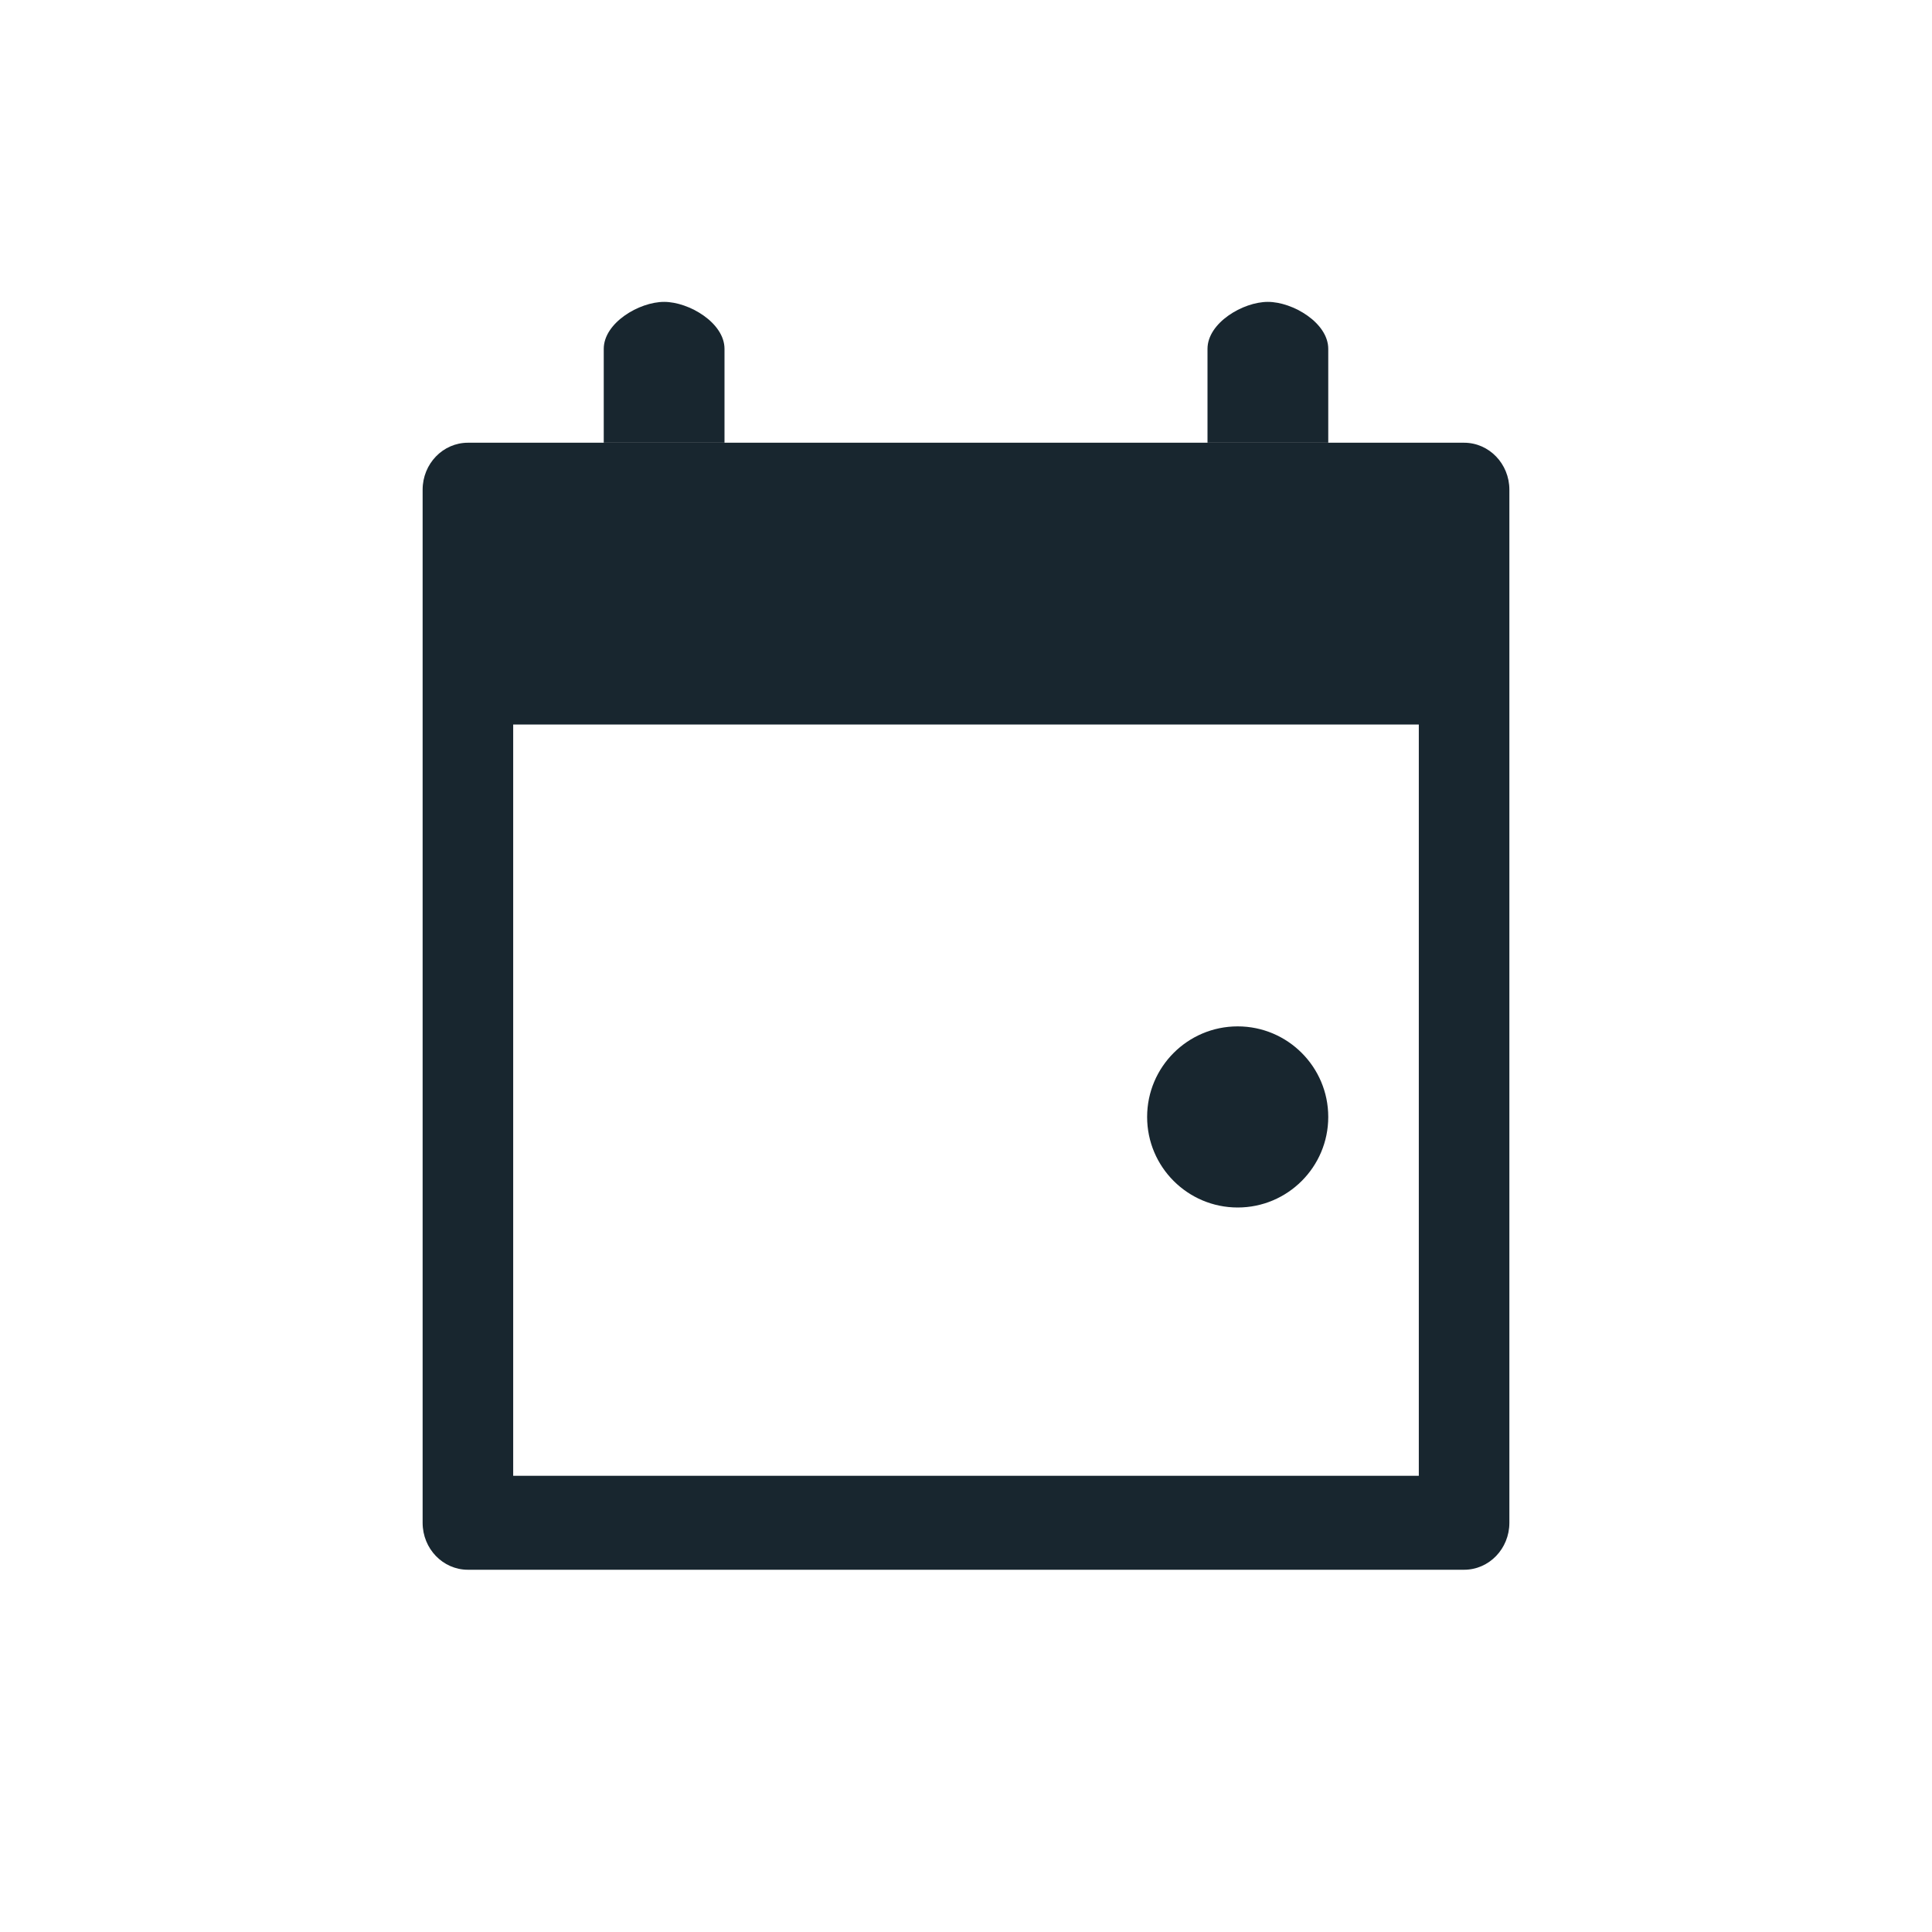
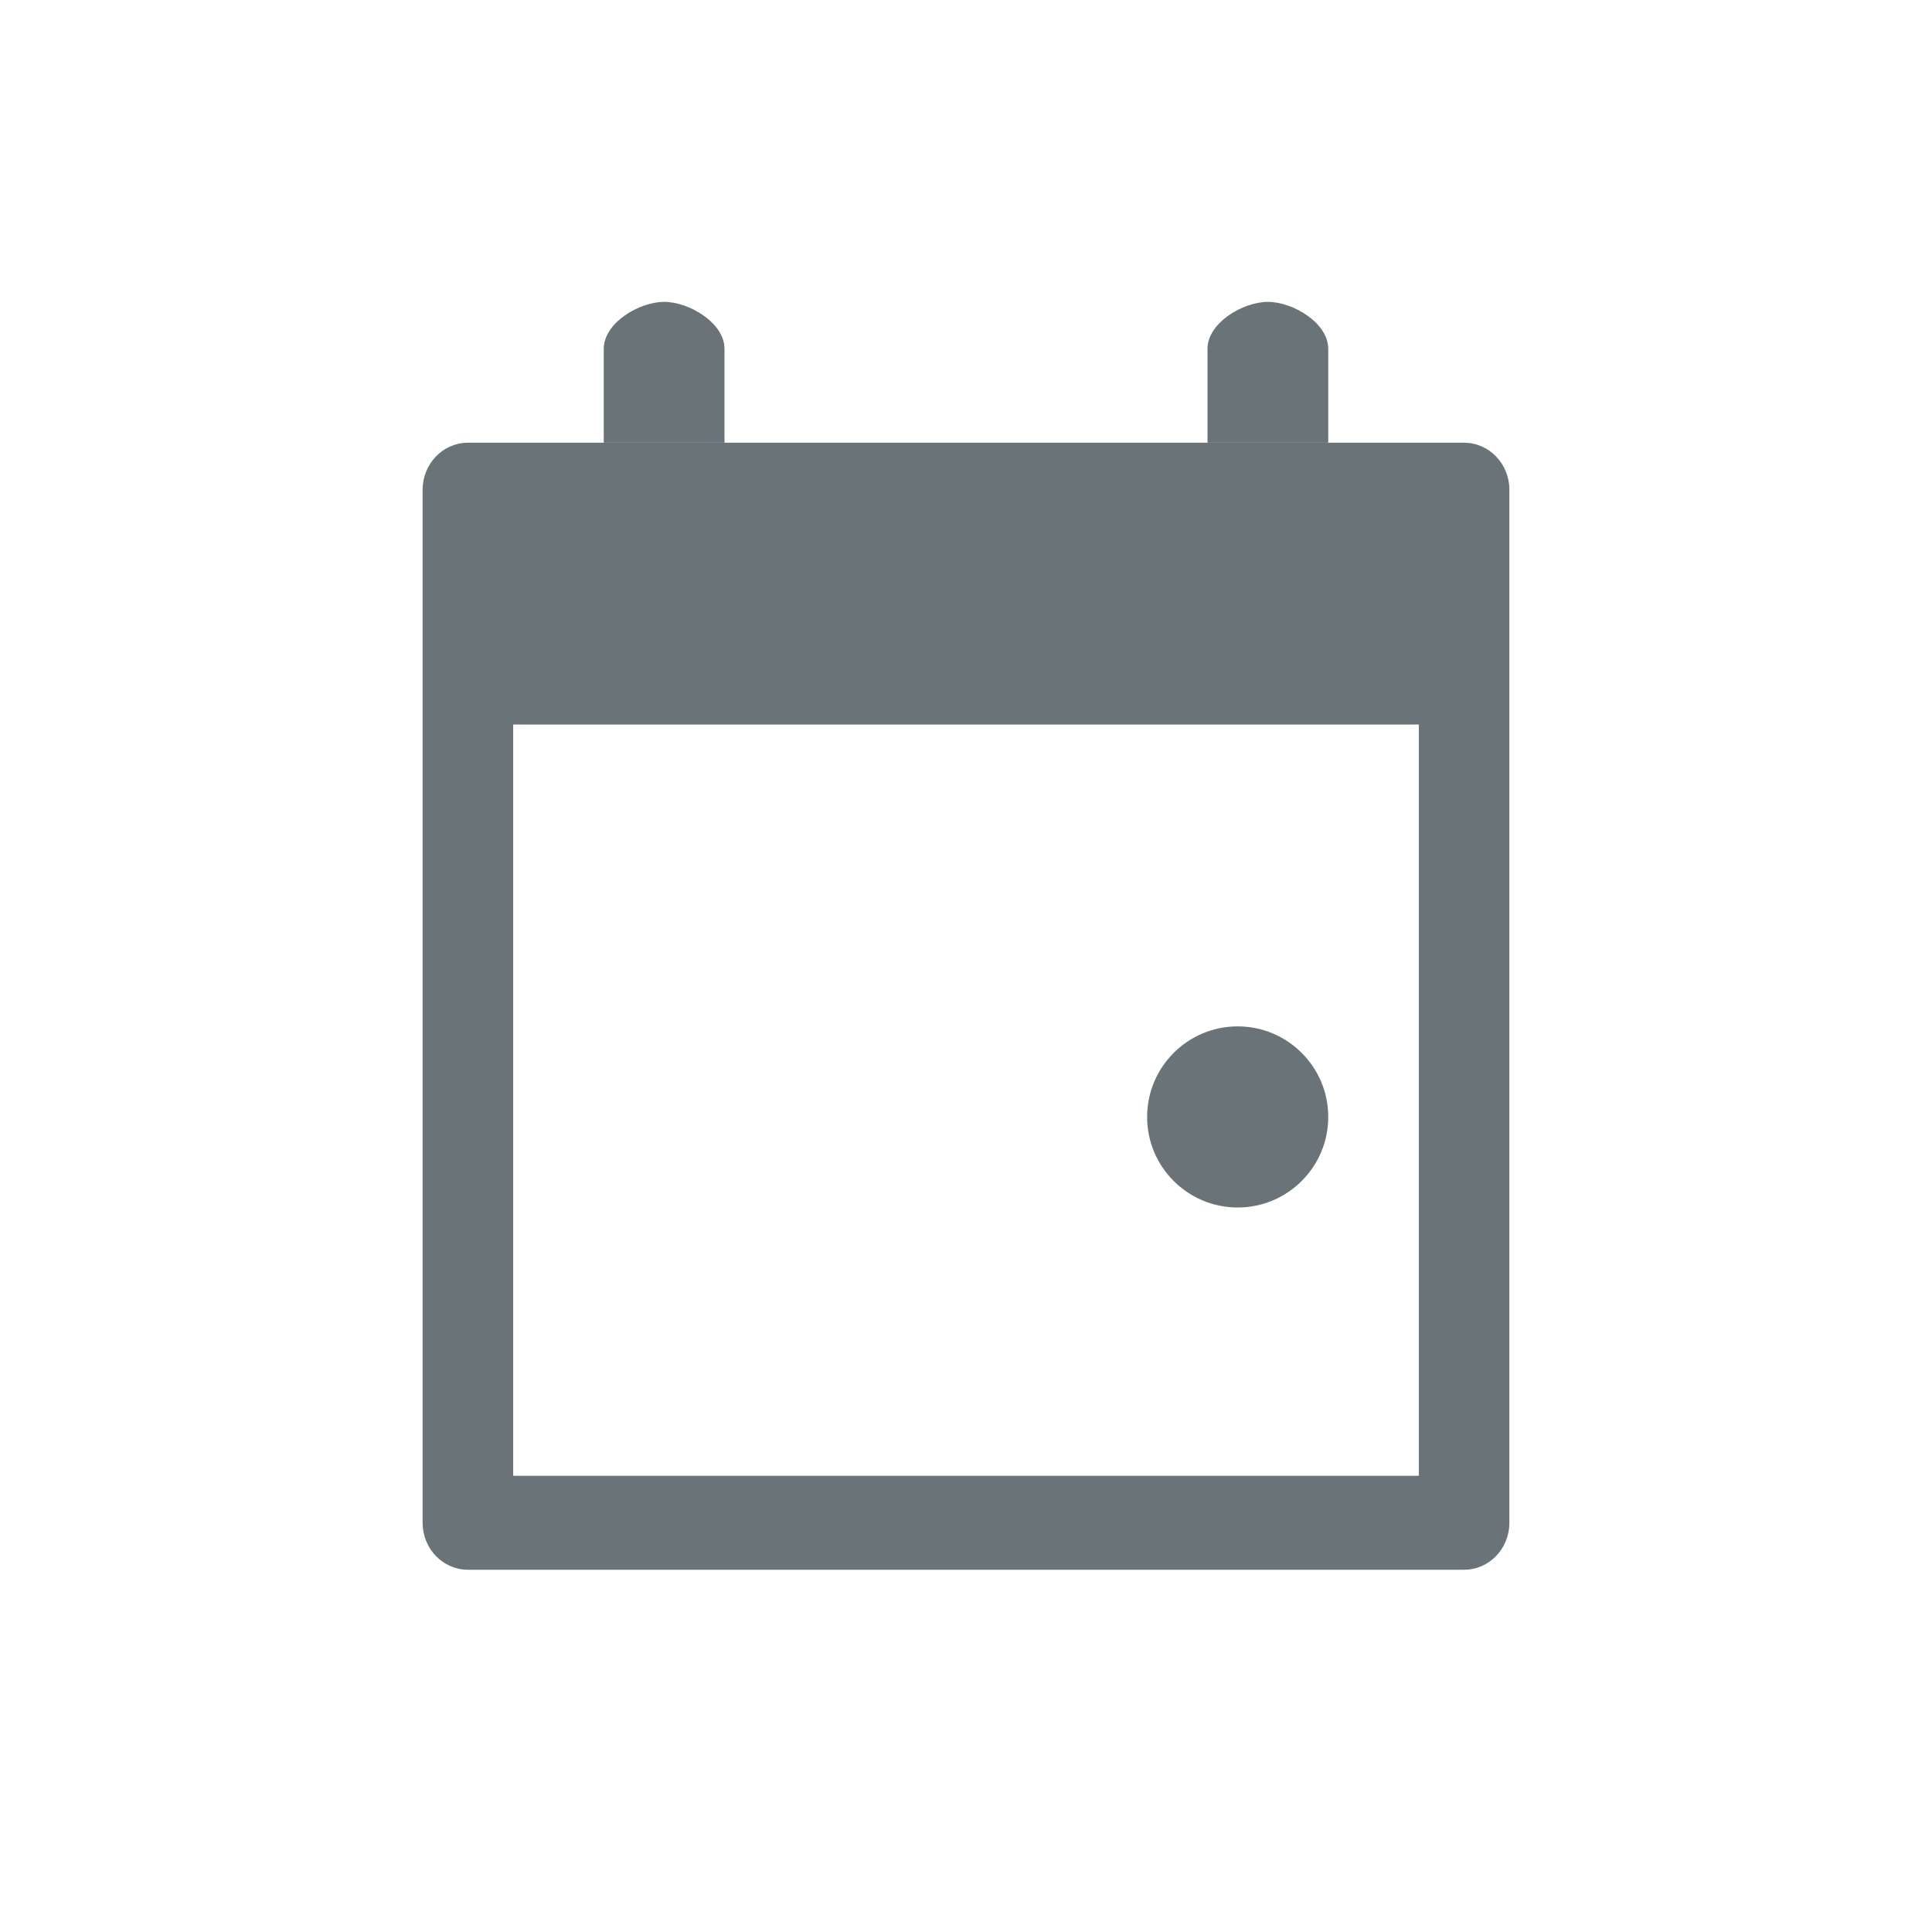
<svg xmlns="http://www.w3.org/2000/svg" width="32" height="32" viewBox="0 0 32 32" fill="none">
-   <path d="M10 5.778C10 5.348 10.586 5 11 5C11.414 5 12 5.348 12 5.778V7.333H10V5.778Z" fill="#18262F" />
-   <path d="M20 5.778C20 5.348 20.586 5 21 5C21.414 5 22 5.348 22 5.778V7.333H20V5.778Z" fill="#18262F" />
-   <path fill-rule="evenodd" clip-rule="evenodd" d="M10 7.333H7.75C7.336 7.333 7 7.682 7 8.111V25.222C7 25.652 7.336 26 7.75 26H24.25C24.664 26 25 25.652 25 25.222V8.111C25 7.682 24.664 7.333 24.25 7.333H22H20H12H10ZM23.5 12H8.5V24.444H23.5V12Z" fill="#18262F" />
-   <path d="M22 18.5C22 17.672 21.328 17 20.5 17C19.672 17 19 17.672 19 18.5C19 19.328 19.672 20 20.5 20C21.328 20 22 19.328 22 18.5Z" fill="#18262F" />
+   <path d="M10 5.778C10 5.348 10.586 5 11 5C11.414 5 12 5.348 12 5.778V7.333H10V5.778Z" fill="#6A7378" />
+   <path d="M20 5.778C20 5.348 20.586 5 21 5C21.414 5 22 5.348 22 5.778V7.333H20V5.778Z" fill="#6A7378" />
+   <path fill-rule="evenodd" clip-rule="evenodd" d="M10 7.333H7.75C7.336 7.333 7 7.682 7 8.111V25.222C7 25.652 7.336 26 7.75 26H24.25C24.664 26 25 25.652 25 25.222V8.111C25 7.682 24.664 7.333 24.25 7.333H22H20H12H10ZM23.5 12H8.5V24.444H23.5V12Z" fill="#6A7378" />
+   <path d="M22 18.5C22 17.672 21.328 17 20.5 17C19.672 17 19 17.672 19 18.5C19 19.328 19.672 20 20.5 20C21.328 20 22 19.328 22 18.5Z" fill="#6A7378" />
</svg>
